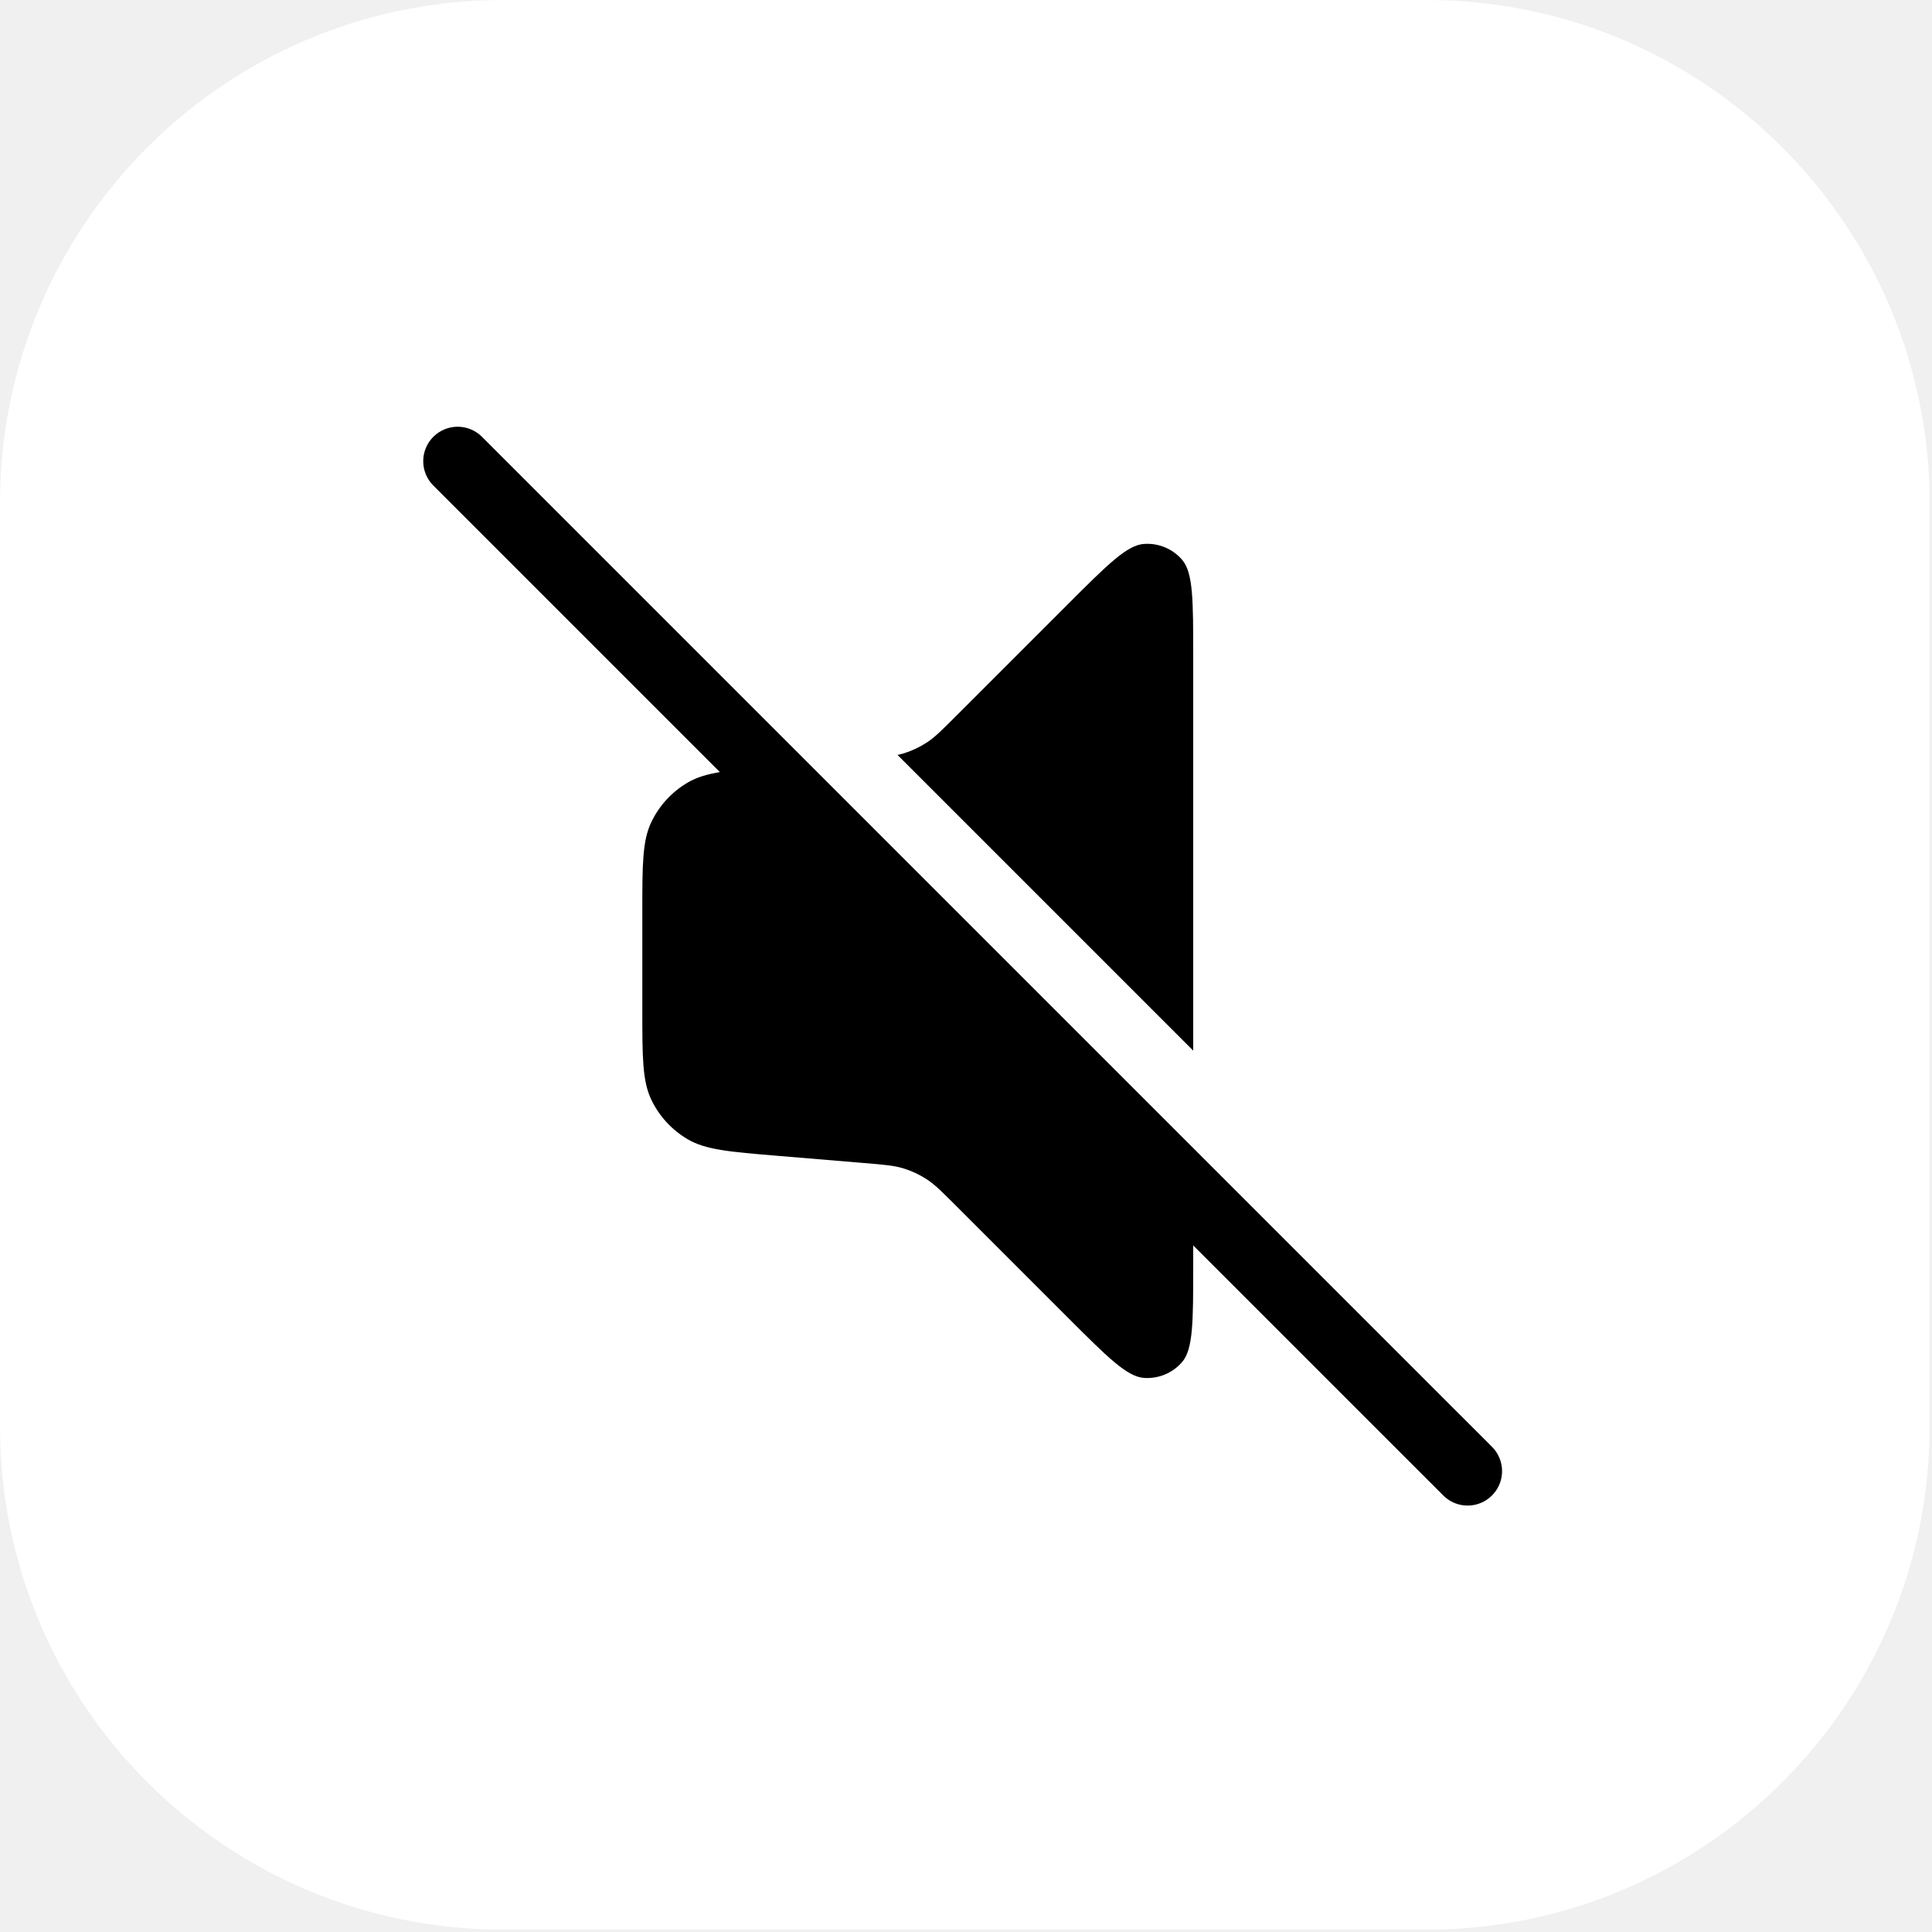
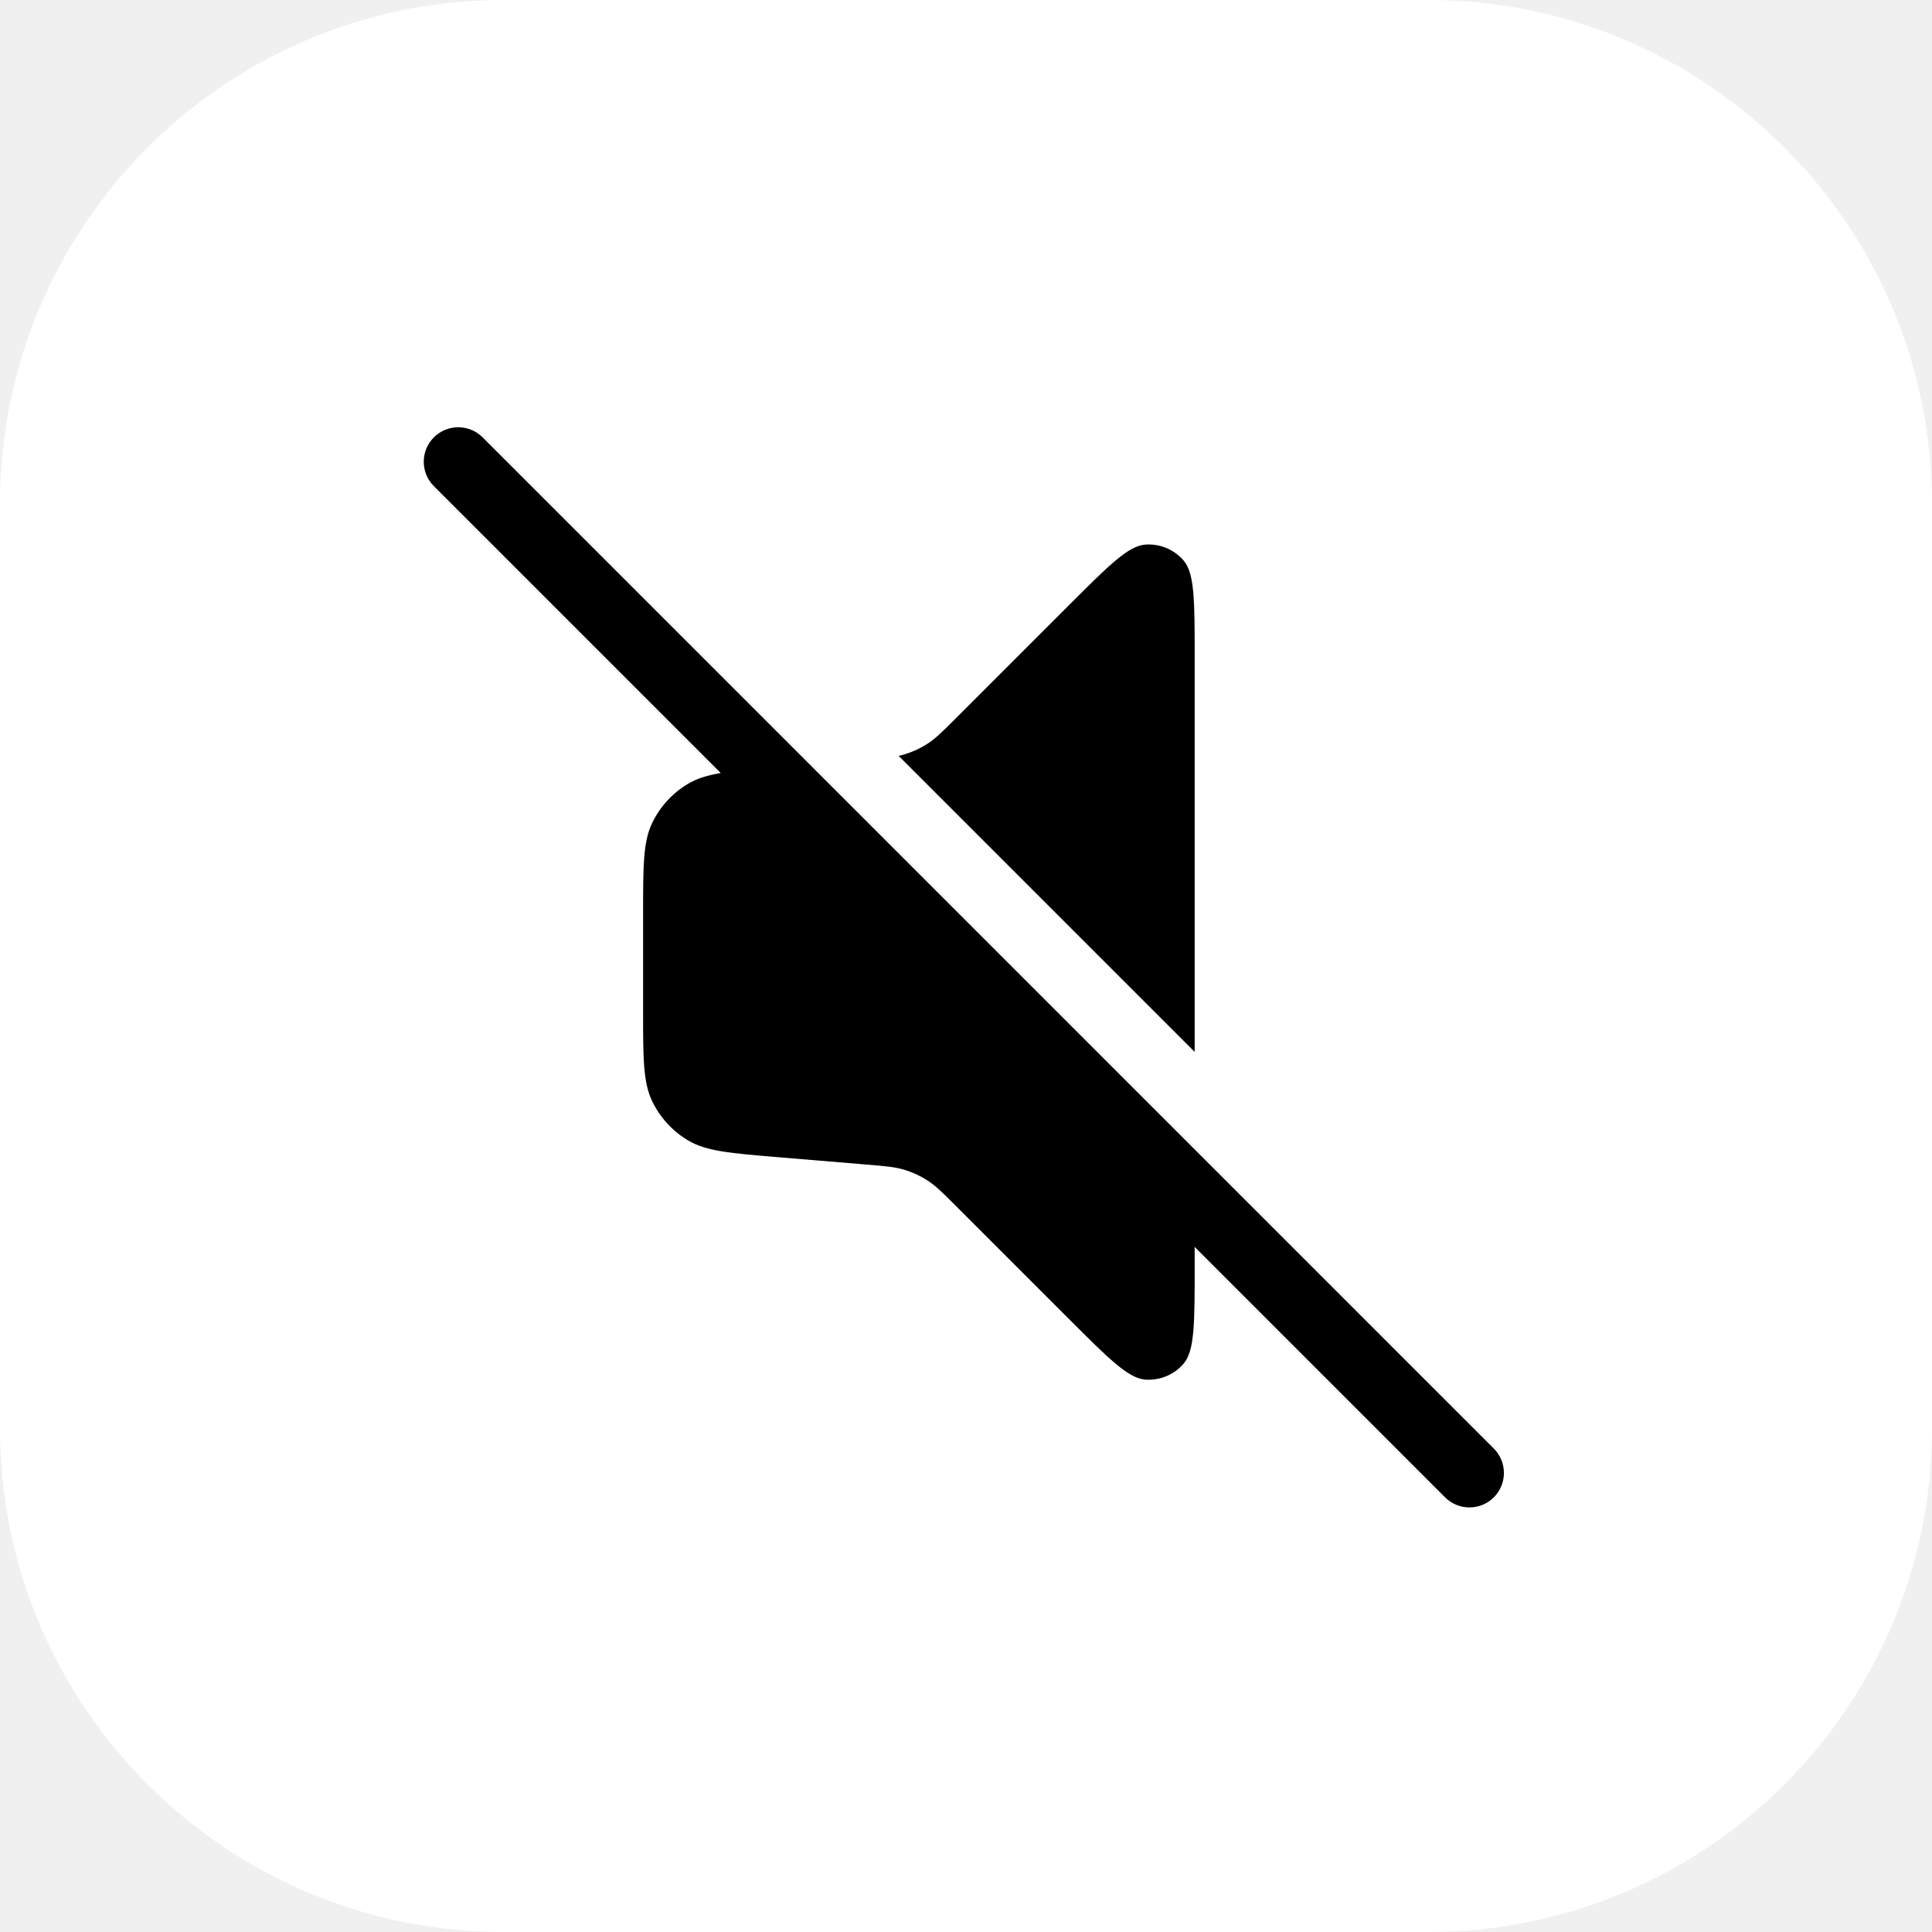
<svg xmlns="http://www.w3.org/2000/svg" width="200" height="200" viewBox="0 0 200 200" fill="none">
-   <rect width="199.754" height="199.754" rx="52.087" transform="matrix(1 0 0 -1 0 199.754)" fill="white" />
-   <path d="M123.521 122.201V131.016C123.521 136.773 123.52 139.653 122.382 140.986C121.394 142.143 119.911 142.757 118.395 142.638C116.647 142.5 114.611 140.464 110.54 136.393L98.945 124.798C97.487 123.34 96.757 122.611 95.914 122.064C95.166 121.58 94.353 121.203 93.5 120.944C92.538 120.653 91.51 120.568 89.455 120.397L80.436 119.645C75.518 119.235 73.058 119.03 71.196 117.94C69.557 116.981 68.243 115.553 67.423 113.84C66.492 111.894 66.492 109.426 66.492 104.49V94.457C66.492 89.521 66.492 87.053 67.423 85.107C68.243 83.394 69.557 81.966 71.196 81.007C73.058 79.918 75.518 79.713 80.436 79.303L80.607 79.288L123.521 122.201ZM118.395 56.31C119.911 56.19 121.394 56.804 122.382 57.961C123.52 59.294 123.521 62.174 123.521 67.932V108.76L92.912 78.151C93.115 78.108 93.309 78.061 93.5 78.003C94.353 77.745 95.166 77.367 95.914 76.883C96.757 76.337 97.487 75.608 98.945 74.149L110.54 62.555C114.611 58.483 116.647 56.447 118.395 56.31Z" fill="black" />
-   <path d="M47.377 47.74L151.928 152.291" stroke="black" stroke-width="7.128" stroke-linecap="round" />
+   <rect width="200" height="200" rx="52.151" transform="matrix(1 0 0 -1 0 200)" fill="white" />
+   <path d="M44.912 45.276C46.306 43.882 48.566 43.882 49.96 45.276L154.64 149.956C156.033 151.349 156.033 153.609 154.64 155.003C153.246 156.397 150.986 156.397 149.592 155.003L123.672 129.082V131.176C123.672 136.941 123.672 139.825 122.532 141.159C121.542 142.317 120.058 142.932 118.54 142.813C116.79 142.675 114.752 140.636 110.676 136.559L99.067 124.95C97.607 123.49 96.877 122.76 96.033 122.213C95.283 121.728 94.469 121.351 93.615 121.093C92.652 120.801 91.622 120.715 89.564 120.543L80.535 119.792C75.611 119.381 73.147 119.176 71.283 118.086C69.642 117.125 68.326 115.694 67.505 113.979C66.574 112.031 66.573 109.559 66.573 104.618V94.573C66.573 89.631 66.573 87.159 67.505 85.211C68.326 83.496 69.642 82.066 71.283 81.105C72.183 80.579 73.223 80.259 74.612 80.023L44.912 50.323C43.519 48.929 43.519 46.669 44.912 45.276Z" fill="black" />
+   <path d="M118.54 56.378C120.059 56.258 121.542 56.873 122.532 58.032C123.672 59.366 123.672 62.249 123.672 68.015V108.891L93.027 78.247C93.23 78.203 93.424 78.156 93.615 78.098C94.469 77.84 95.284 77.463 96.033 76.978C96.877 76.431 97.607 75.699 99.067 74.239L110.676 62.631C114.752 58.555 116.79 56.516 118.54 56.378Z" fill="black" />
</svg>
